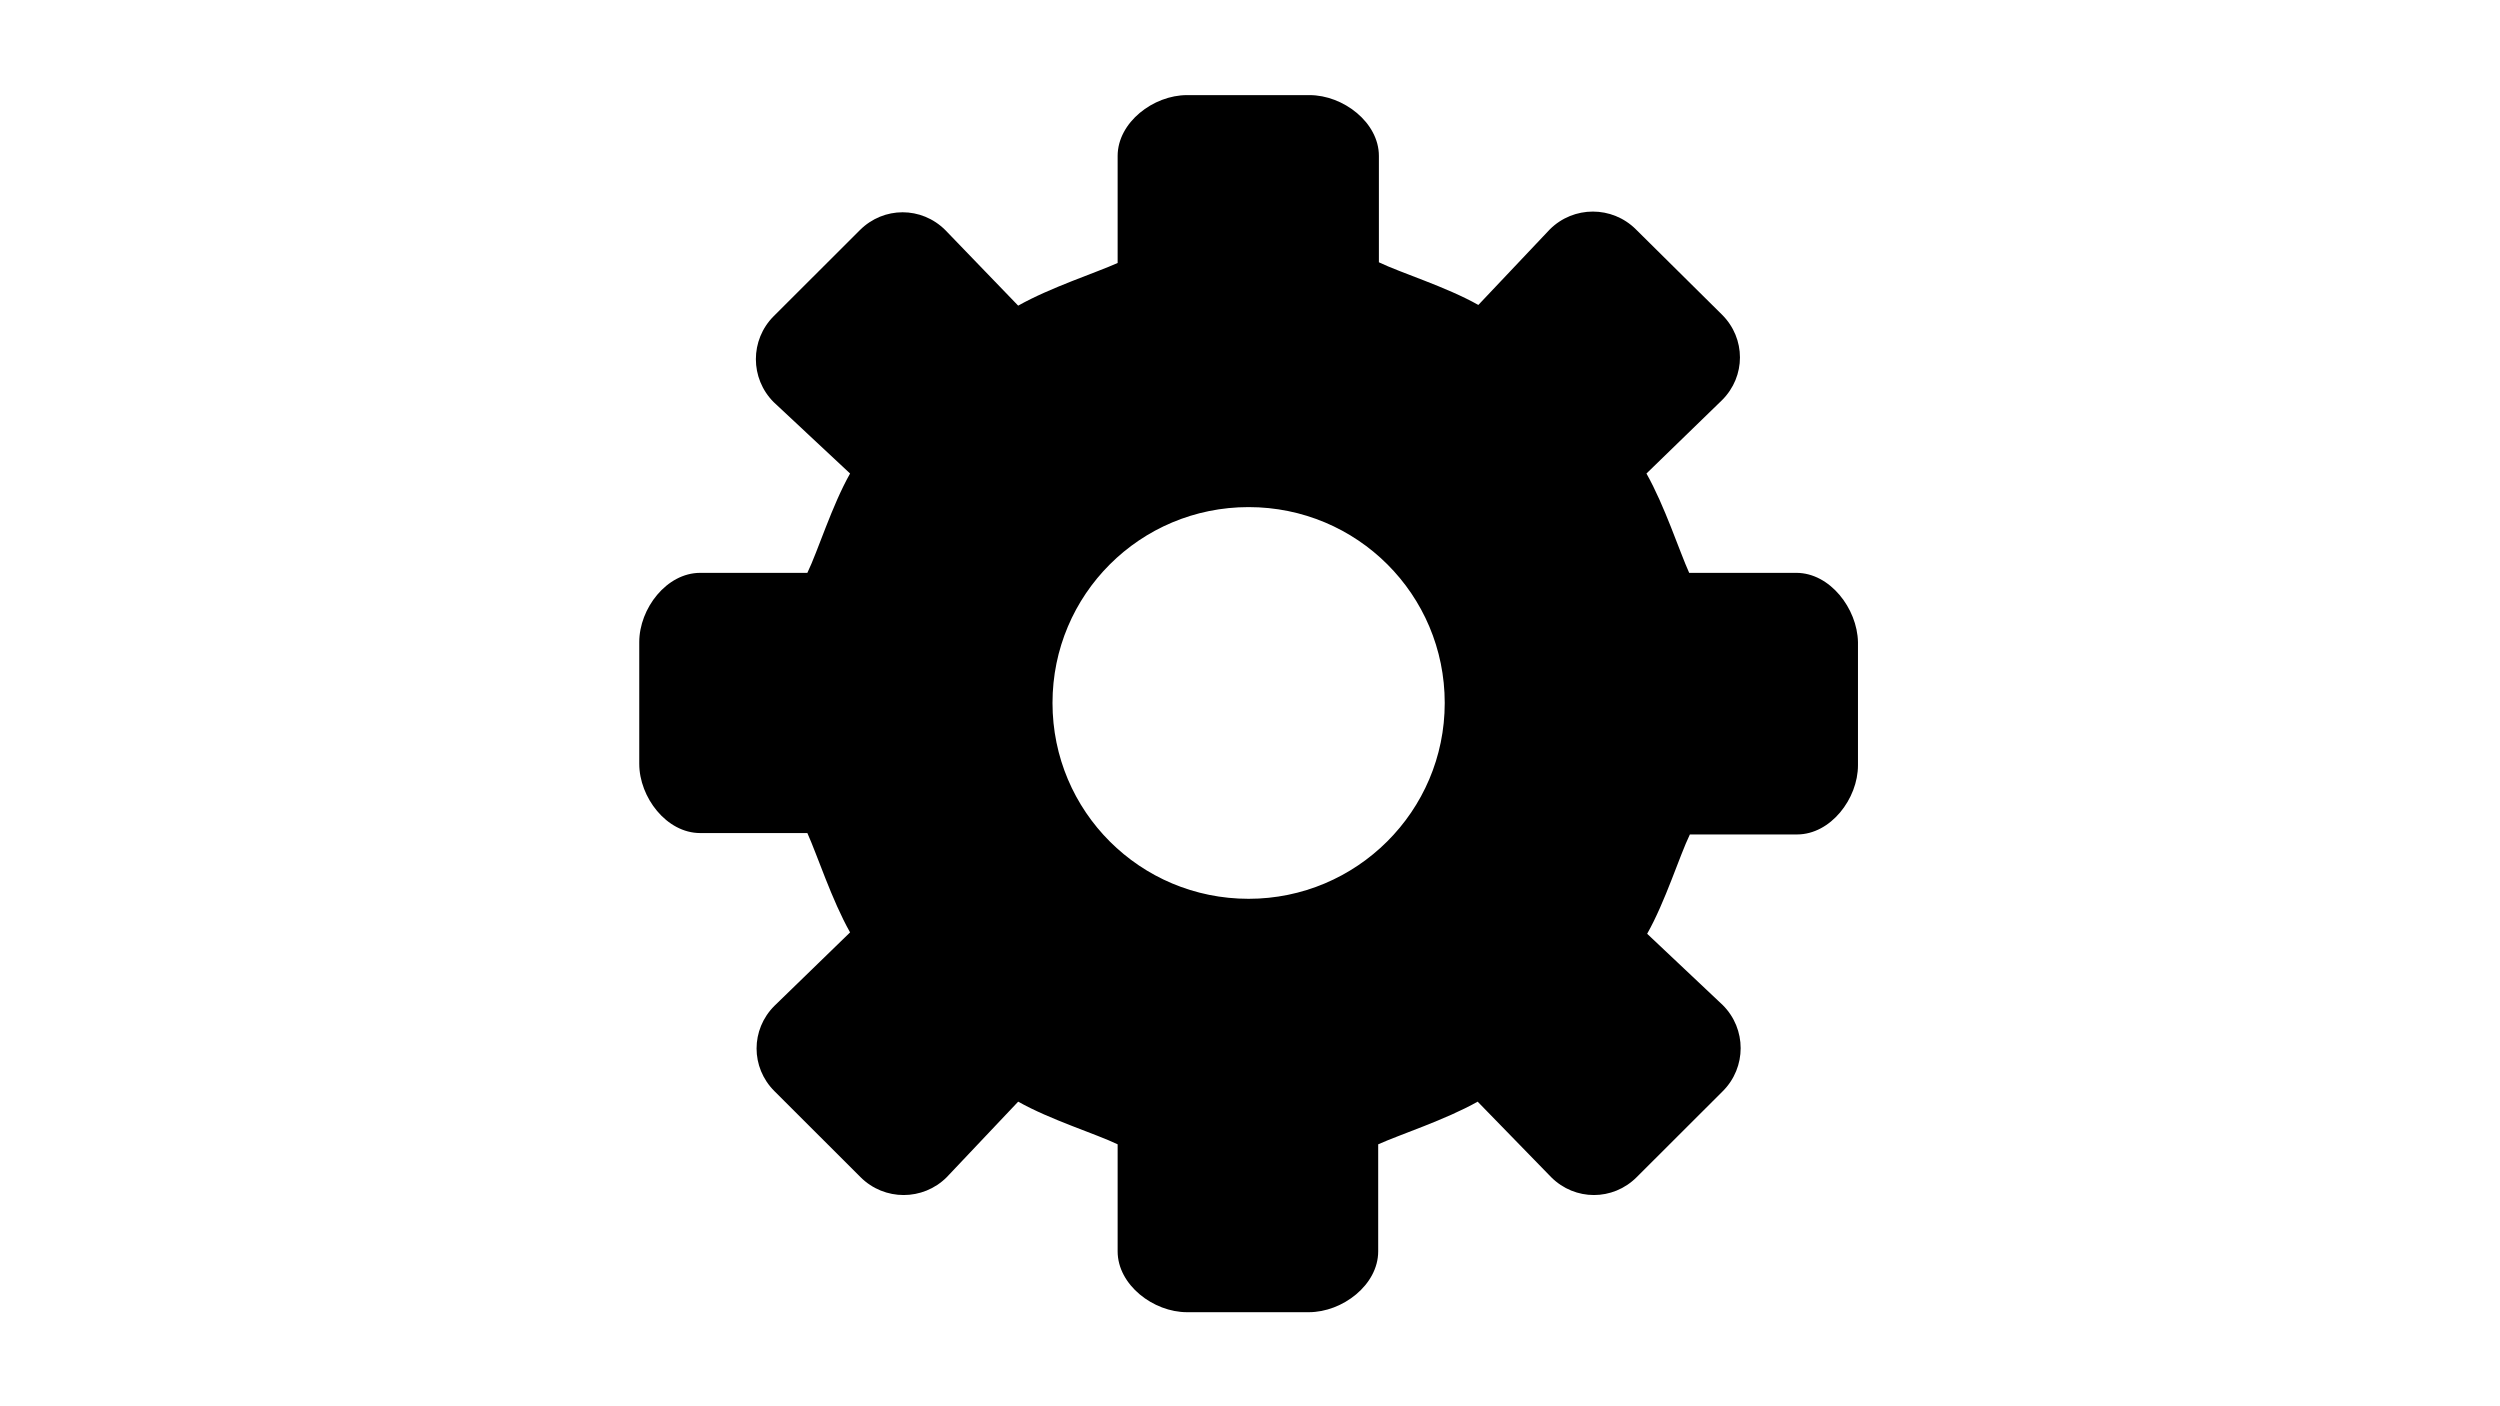
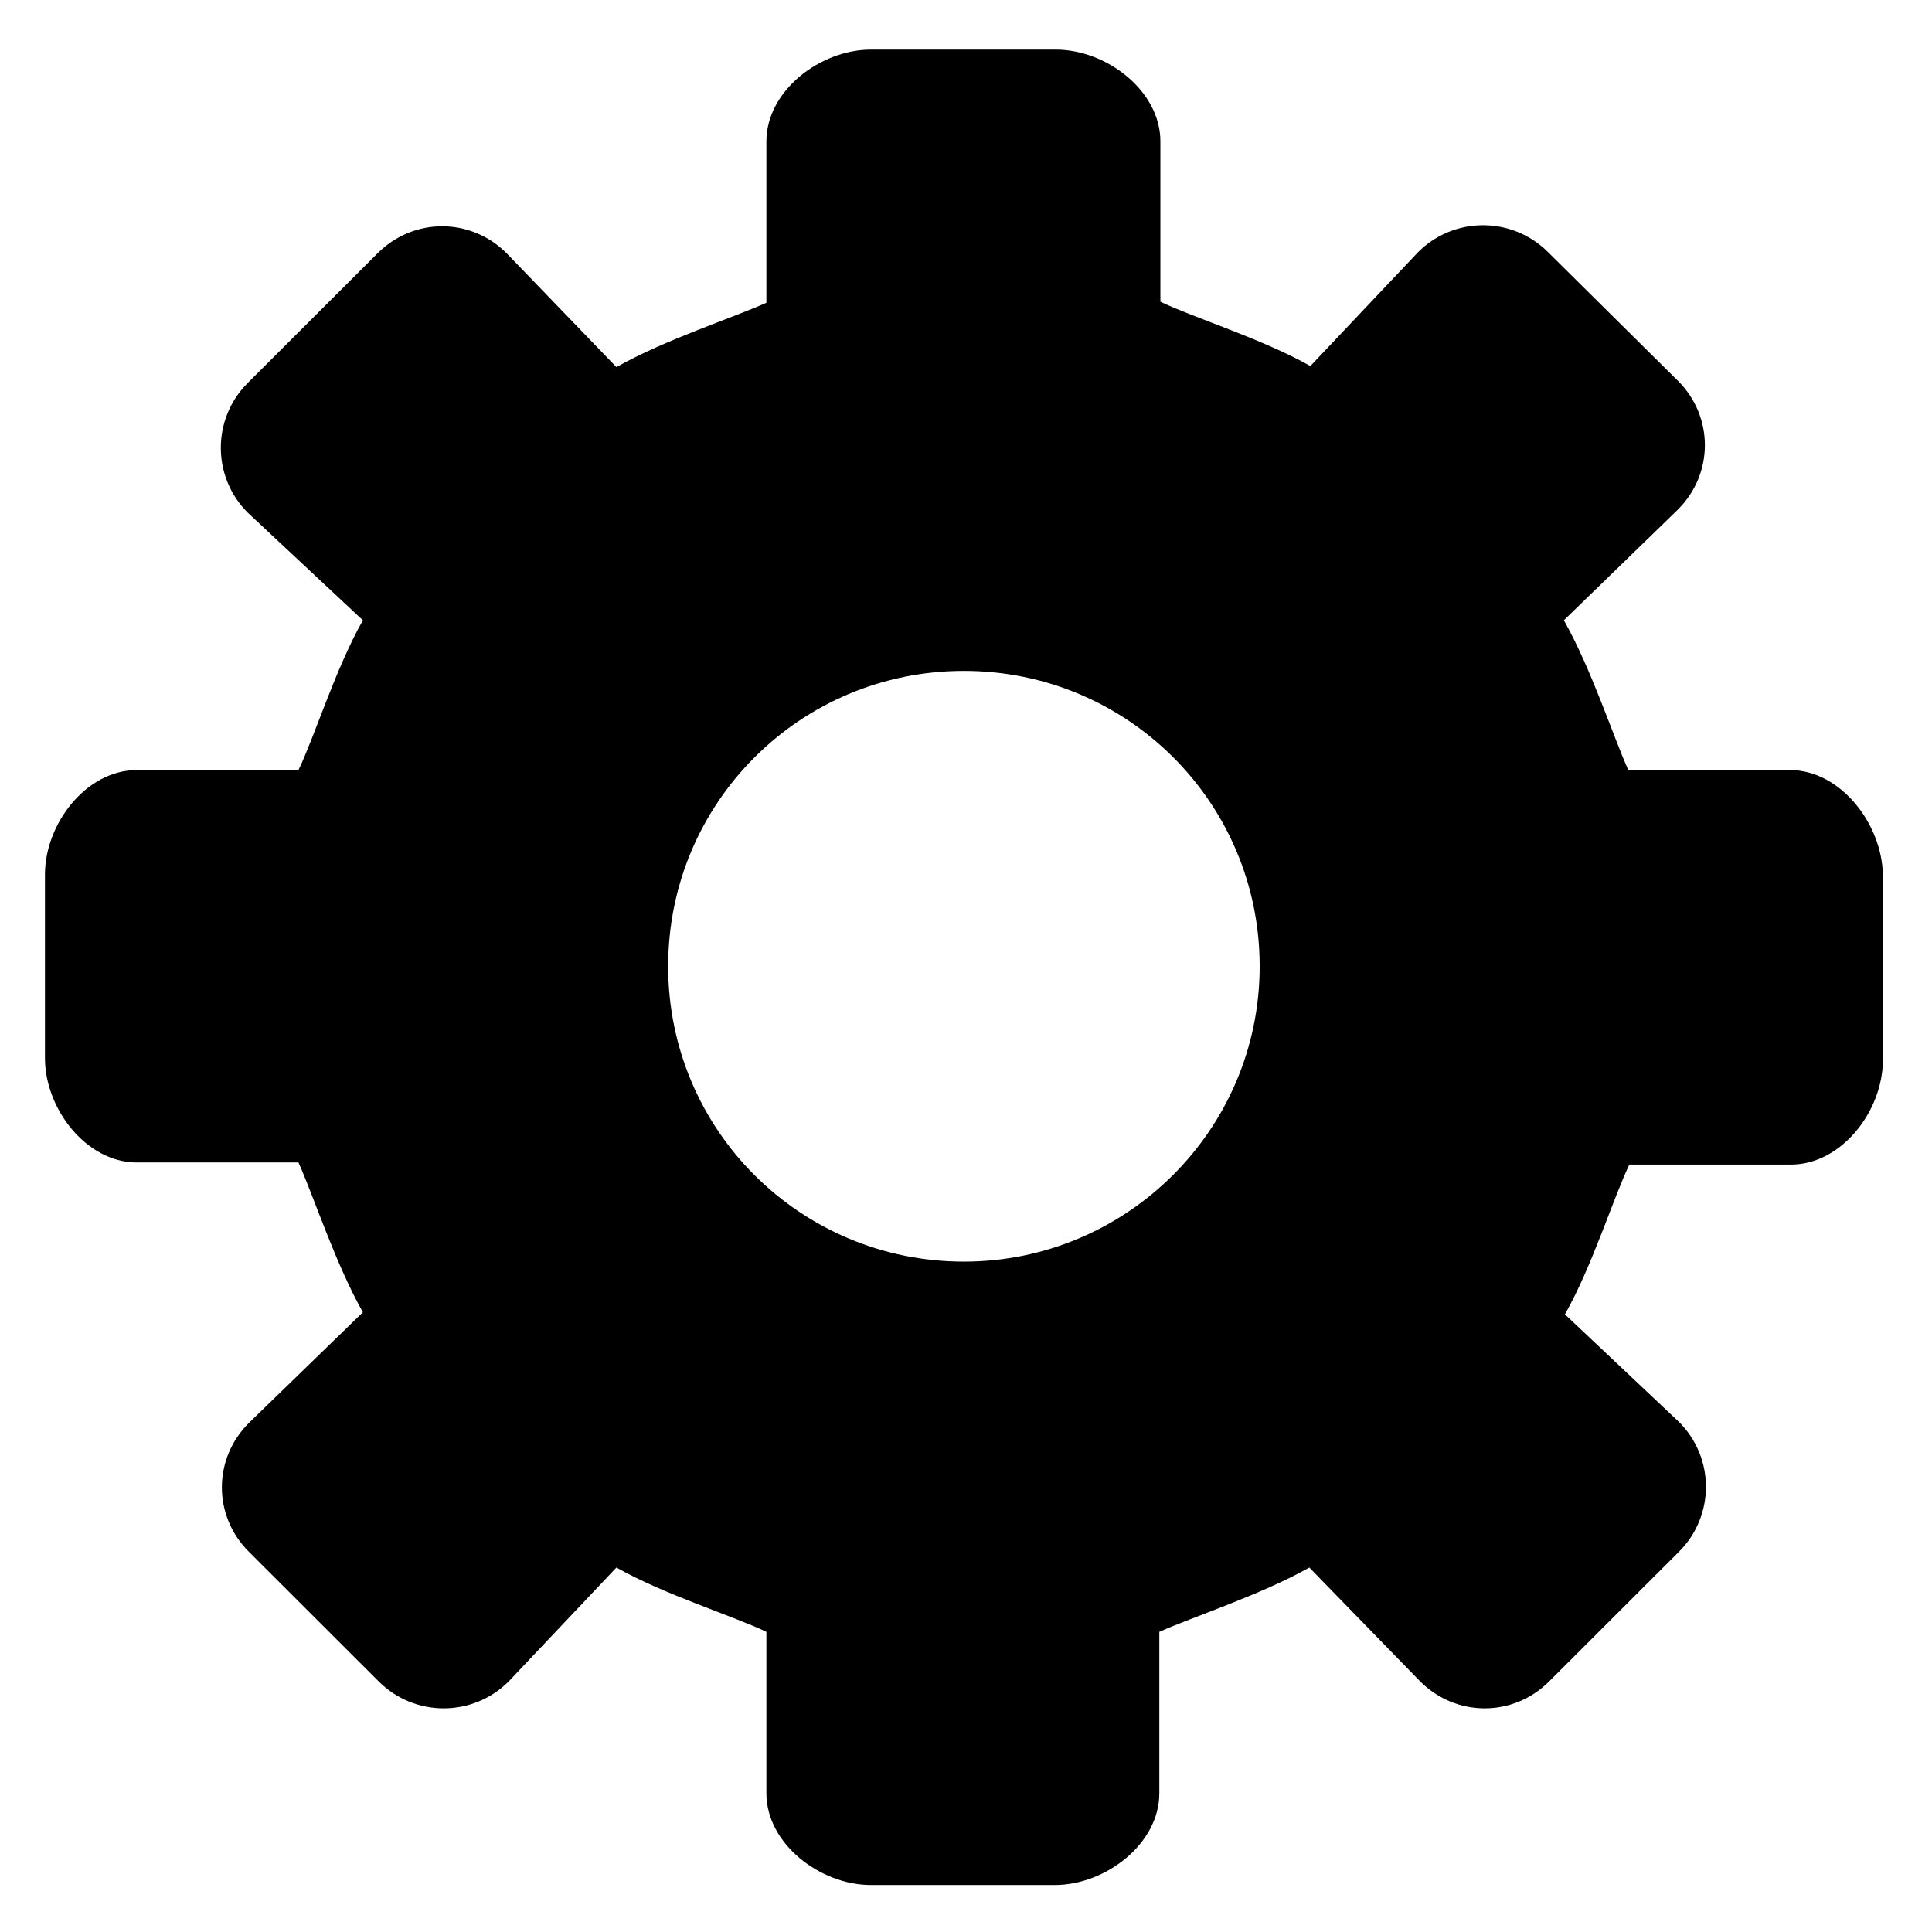
- <svg xmlns="http://www.w3.org/2000/svg" xmlns:xlink="http://www.w3.org/1999/xlink" version="1.1" id="图层_1" x="0px" y="0px" viewBox="0 0 1366 768" style="enable-background:new 0 0 1366 768;" xml:space="preserve">
+ <svg xmlns="http://www.w3.org/2000/svg" xmlns:xlink="http://www.w3.org/1999/xlink" version="1.1" id="图层_1" x="0px" y="0px" viewBox="0 0 700 700" style="enable-background:new 0 0 700 700;" xml:space="preserve">
  <g>
    <g>
      <defs>
-         <rect id="SVGID_1_" x="349.4" y="51.88" width="666" height="666" />
+         <rect id="SVGID_1_" x="16.4" y="17.88" width="666" height="666" />
      </defs>
      <clipPath id="SVGID_2_">
        <use xlink:href="#SVGID_1_" style="overflow:visible;" />
      </clipPath>
-       <path style="clip-path:url(#SVGID_2_);" d="M981.521,313.008h-58.554c-5.357-11.849-13.395-36.693-23.347-54.272l41.333-40.13    c13.012-12.994,13.012-33.635,0-46.629l-47.075-46.625c-13.011-12.994-34.06-12.994-47.071,0l-39.038,41.274    c-17.603-9.936-42.48-17.579-54.341-23.312V85.222c0-18.348-19.519-33.252-37.889-33.252h-66.973    c-18.373,0-37.889,14.904-37.889,33.252v58.475c-11.865,5.35-36.742,13.377-54.345,23.312l-39.801-41.274    c-13.012-12.998-33.68-12.998-46.692,0l-47.07,47.008c-13.012,12.993-13.012,34.014,0,47.008l41.713,38.985    c-9.949,17.579-17.603,42.423-23.344,54.272h-58.553c-18.373,0-33.297,19.489-33.297,37.838v66.5    c0,18.345,14.924,37.838,33.297,37.838h58.553c5.358,11.846,13.395,36.689,23.344,54.272l-41.33,40.13    c-13.015,12.994-13.015,33.631,0,46.625l47.071,47.011c13.011,12.994,34.06,12.994,47.07,0l39.039-41.278    c17.603,9.936,42.48,17.583,54.345,23.312v58.478c0,18.344,19.516,33.249,37.889,33.249h66.59    c18.369,0,37.889-14.904,37.889-33.249v-58.478c11.861-5.35,36.738-13.376,54.345-23.312l40.184,41.278    c13.012,12.994,33.677,12.994,46.688,0l47.074-47.011c13.012-12.994,13.012-34.015,0-47.008l-41.333-38.986    c9.949-17.578,17.607-42.422,23.344-54.272h58.557c18.369,0,33.293-19.488,33.293-37.834v-67.265    C1014.814,332.497,999.89,313.008,981.521,313.008L981.521,313.008z M682.243,491.107c-59.32,0-107.158-47.773-107.158-107.014    c0-59.24,47.837-107.013,107.158-107.013c59.32,0,107.157,47.773,107.157,107.013C789.4,443.334,741.18,491.107,682.243,491.107    L682.243,491.107z M682.243,491.107" />
+       <path style="clip-path:url(#SVGID_2_);" d="M648.521,279.008h-58.554c-5.357-11.849-13.395-36.693-23.347-54.272l41.333-40.13    c13.012-12.994,13.012-33.635,0-46.629l-47.075-46.625c-13.011-12.994-34.06-12.994-47.071,0l-39.038,41.274    c-17.603-9.936-42.48-17.579-54.341-23.312V51.222c0-18.348-19.519-33.252-37.889-33.252h-66.973    c-18.373,0-37.889,14.904-37.889,33.252v58.475c-11.865,5.35-36.742,13.377-54.345,23.312l-39.801-41.274    c-13.012-12.998-33.68-12.998-46.692,0l-47.07,47.008c-13.012,12.993-13.012,34.014,0,47.008l41.713,38.985    c-9.949,17.579-17.603,42.423-23.344,54.272H49.585c-18.373,0-33.297,19.489-33.297,37.838v66.5    c0,18.345,14.924,37.838,33.297,37.838h58.553c5.358,11.846,13.395,36.689,23.344,54.272l-41.33,40.13    c-13.015,12.994-13.015,33.631,0,46.625l47.071,47.011c13.011,12.994,34.06,12.994,47.07,0l39.039-41.278    c17.603,9.936,42.48,17.583,54.345,23.312v58.478c0,18.344,19.516,33.249,37.889,33.249h66.59    c18.369,0,37.889-14.904,37.889-33.249v-58.478c11.861-5.35,36.738-13.376,54.345-23.312l40.184,41.278    c13.012,12.994,33.677,12.994,46.688,0l47.074-47.011c13.012-12.994,13.012-34.015,0-47.008l-41.333-38.986    c9.949-17.578,17.607-42.422,23.344-54.272h58.557c18.369,0,33.293-19.488,33.293-37.834v-67.265    C681.814,298.497,666.89,279.008,648.521,279.008L648.521,279.008z M349.243,457.107c-59.321,0-107.158-47.773-107.158-107.014    c0-59.24,47.837-107.013,107.158-107.013c59.32,0,107.157,47.773,107.157,107.013C456.4,409.334,408.18,457.107,349.243,457.107    L349.243,457.107z M349.243,457.107" />
    </g>
  </g>
</svg>
